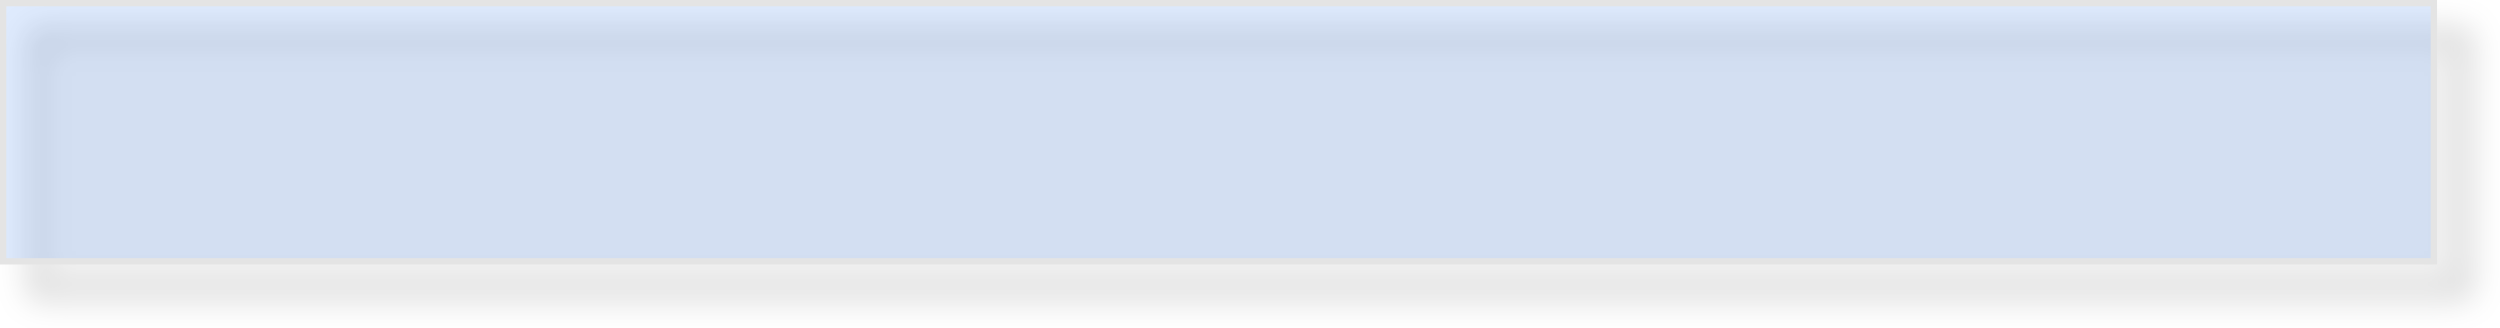
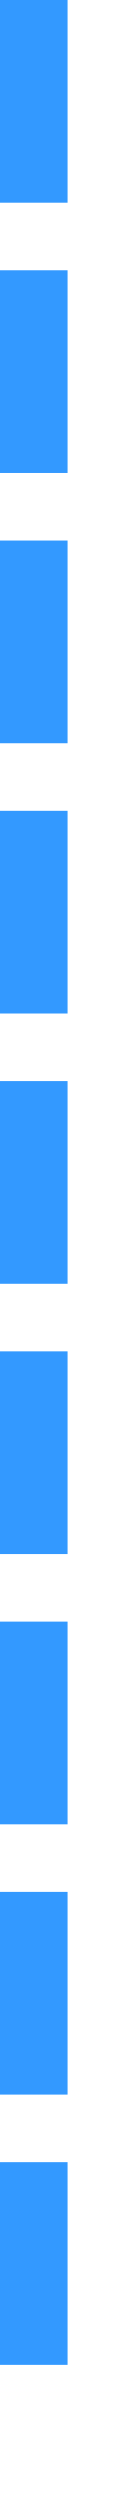
- <svg xmlns="http://www.w3.org/2000/svg" xmlns:xlink="http://www.w3.org/1999/xlink" version="1.1" width="397px" height="52px">
-   <defs>
-     <filter x="1321px" y="381px" width="397px" height="52px" filterUnits="userSpaceOnUse" id="filter306">
-       <feOffset dx="5" dy="5" in="SourceAlpha" result="shadowOffsetInner" />
-       <feGaussianBlur stdDeviation="2.5" in="shadowOffsetInner" result="shadowGaussian" />
-       <feComposite in2="shadowGaussian" operator="atop" in="SourceAlpha" result="shadowComposite" />
-       <feColorMatrix type="matrix" values="0 0 0 0 0  0 0 0 0 0  0 0 0 0 0  0 0 0 0.349 0  " in="shadowComposite" />
-     </filter>
-     <g id="widget307">
-       <path d="M 1321.5 381.5  L 1707.5 381.5  L 1707.5 422.5  L 1321.5 422.5  L 1321.5 381.5  Z " fill-rule="nonzero" fill="#377ffc" stroke="none" fill-opacity="0.157" />
-       <path d="M 1321.5 381.5  L 1707.5 381.5  L 1707.5 422.5  L 1321.5 422.5  L 1321.5 381.5  Z " stroke-width="1" stroke="#e4e4e4" fill="none" />
-     </g>
-   </defs>
-   <g transform="matrix(1 0 0 1 -1321 -381 )">
-     <use xlink:href="#widget307" filter="url(#filter306)" />
-     <use xlink:href="#widget307" />
+ <svg xmlns="http://www.w3.org/2000/svg" version="1.1" width="2px" height="37px">
+   <g transform="matrix(1 0 0 1 -1053 -858 )">
+     <path d="M 1053.5 858  L 1053.5 894  " stroke-width="1" stroke-dasharray="3,1" stroke="#3399ff" fill="none" />
  </g>
</svg>
